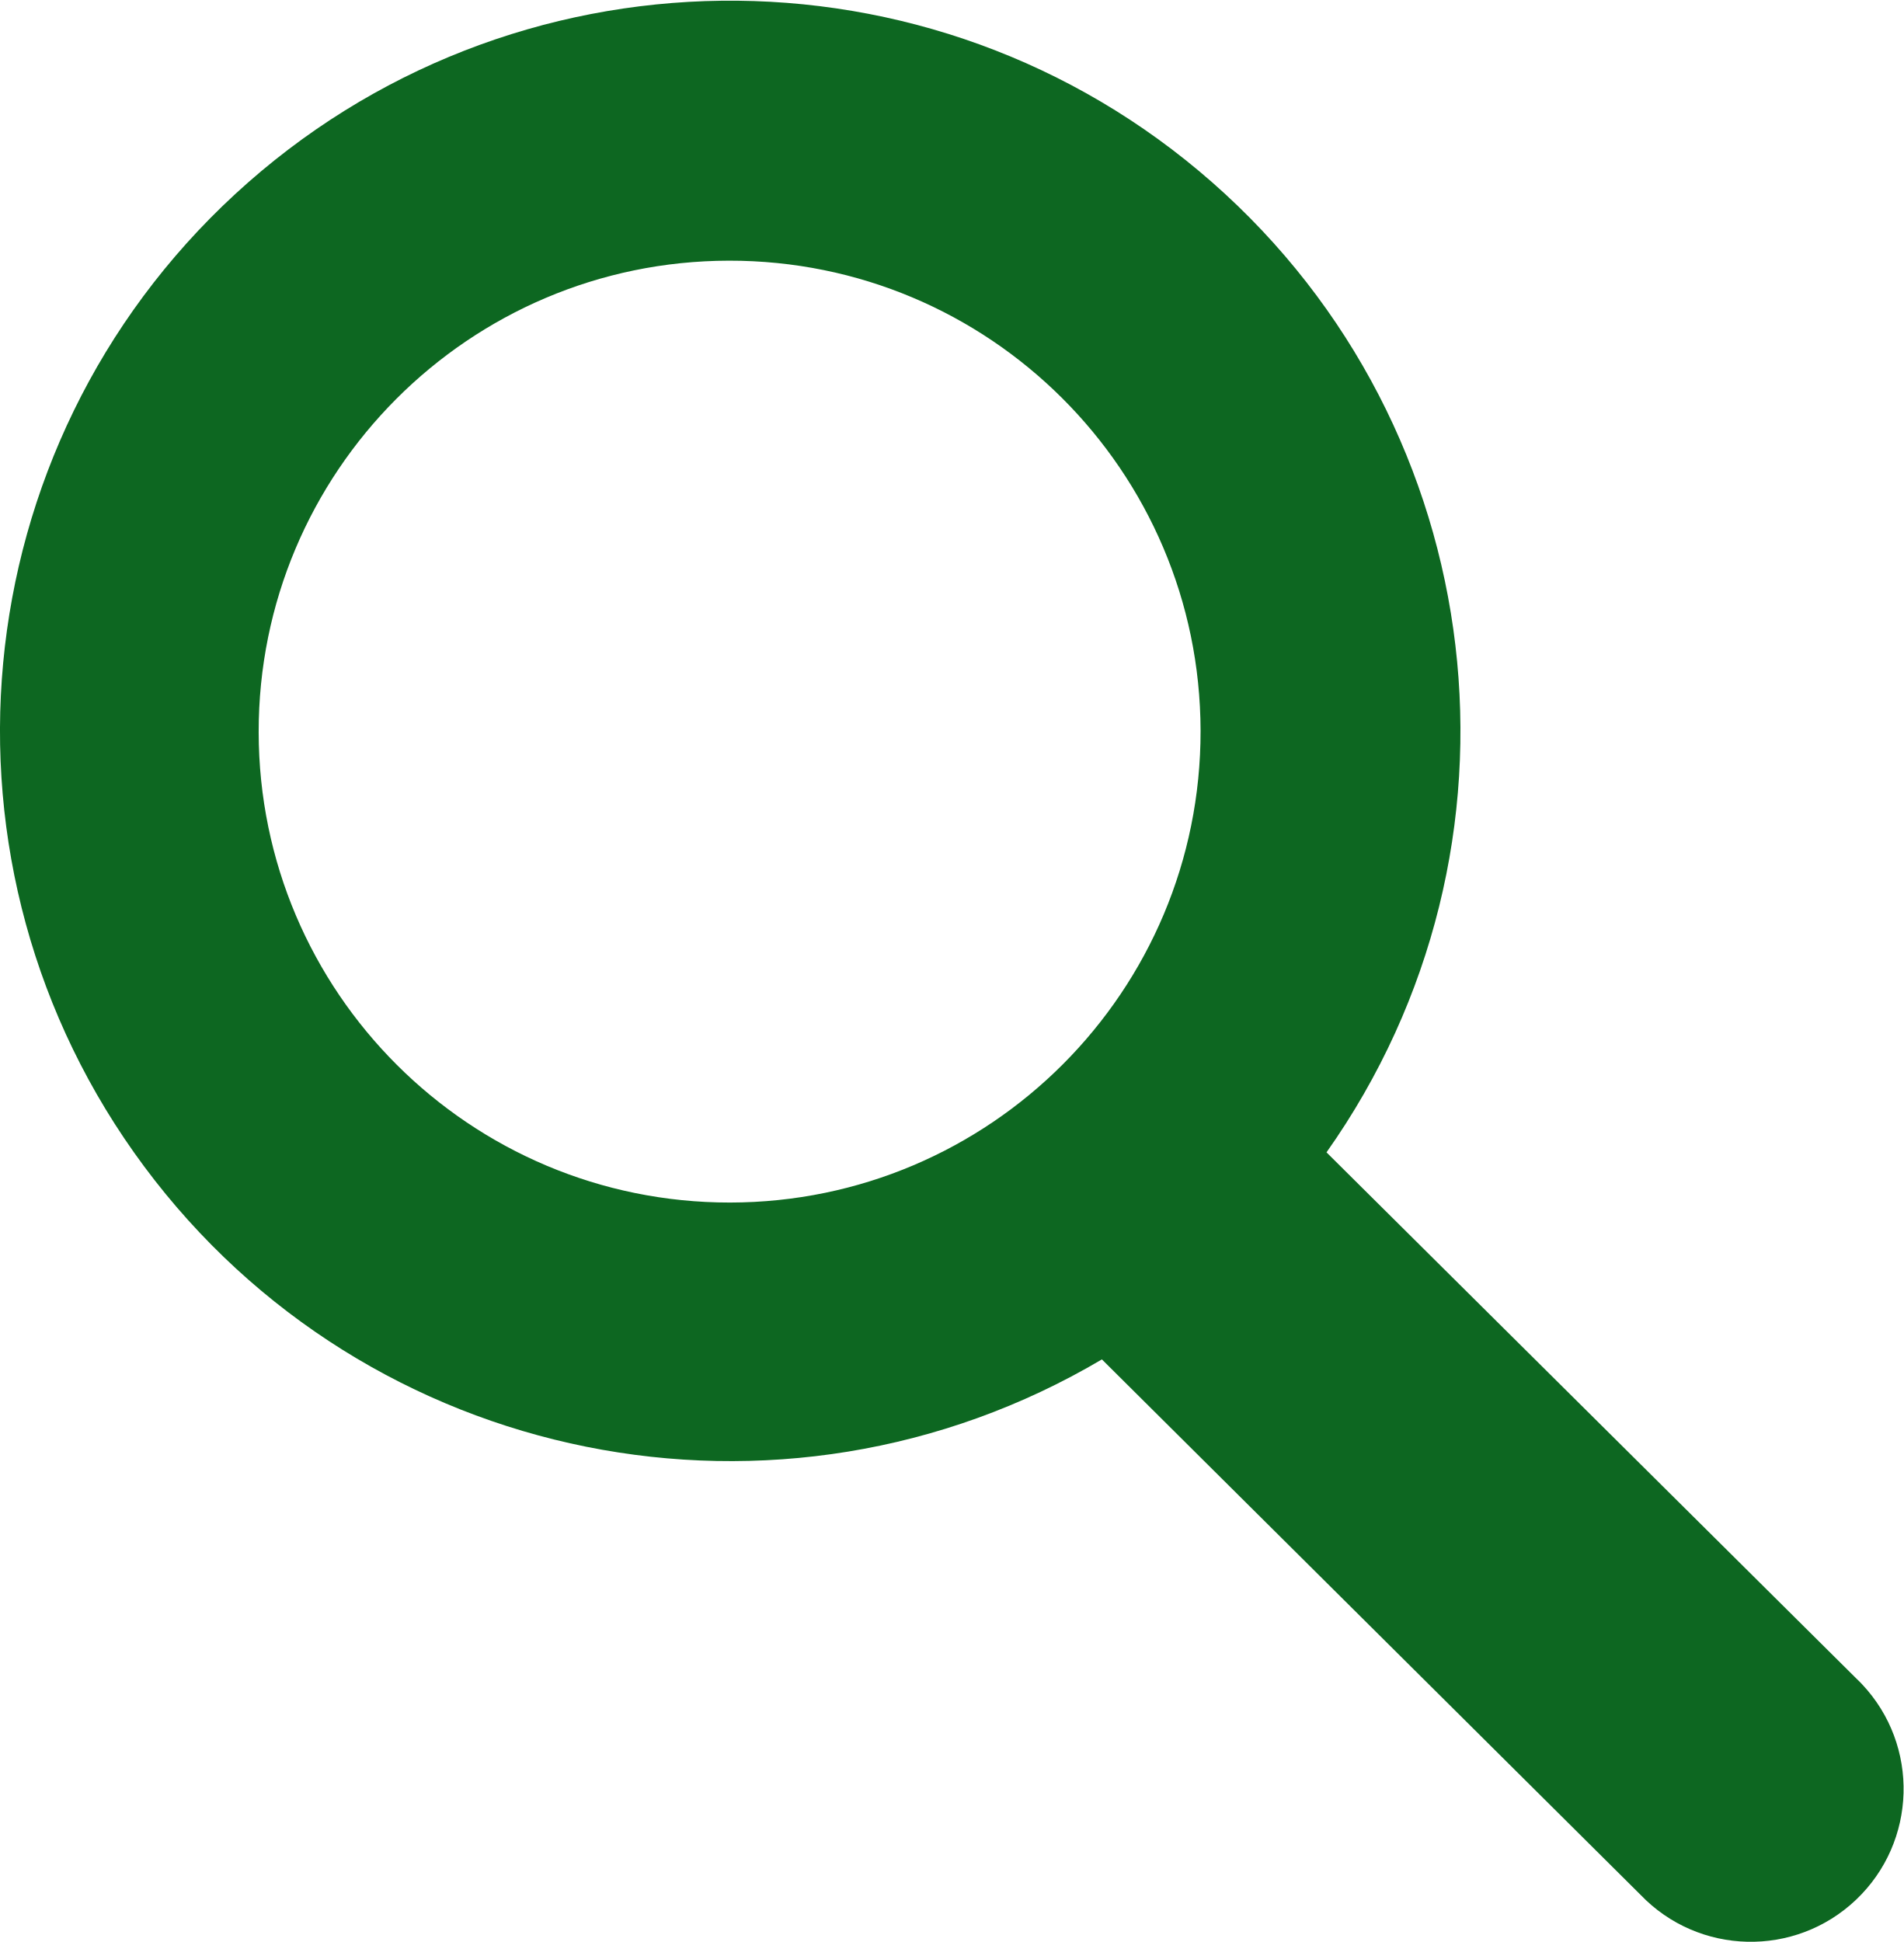
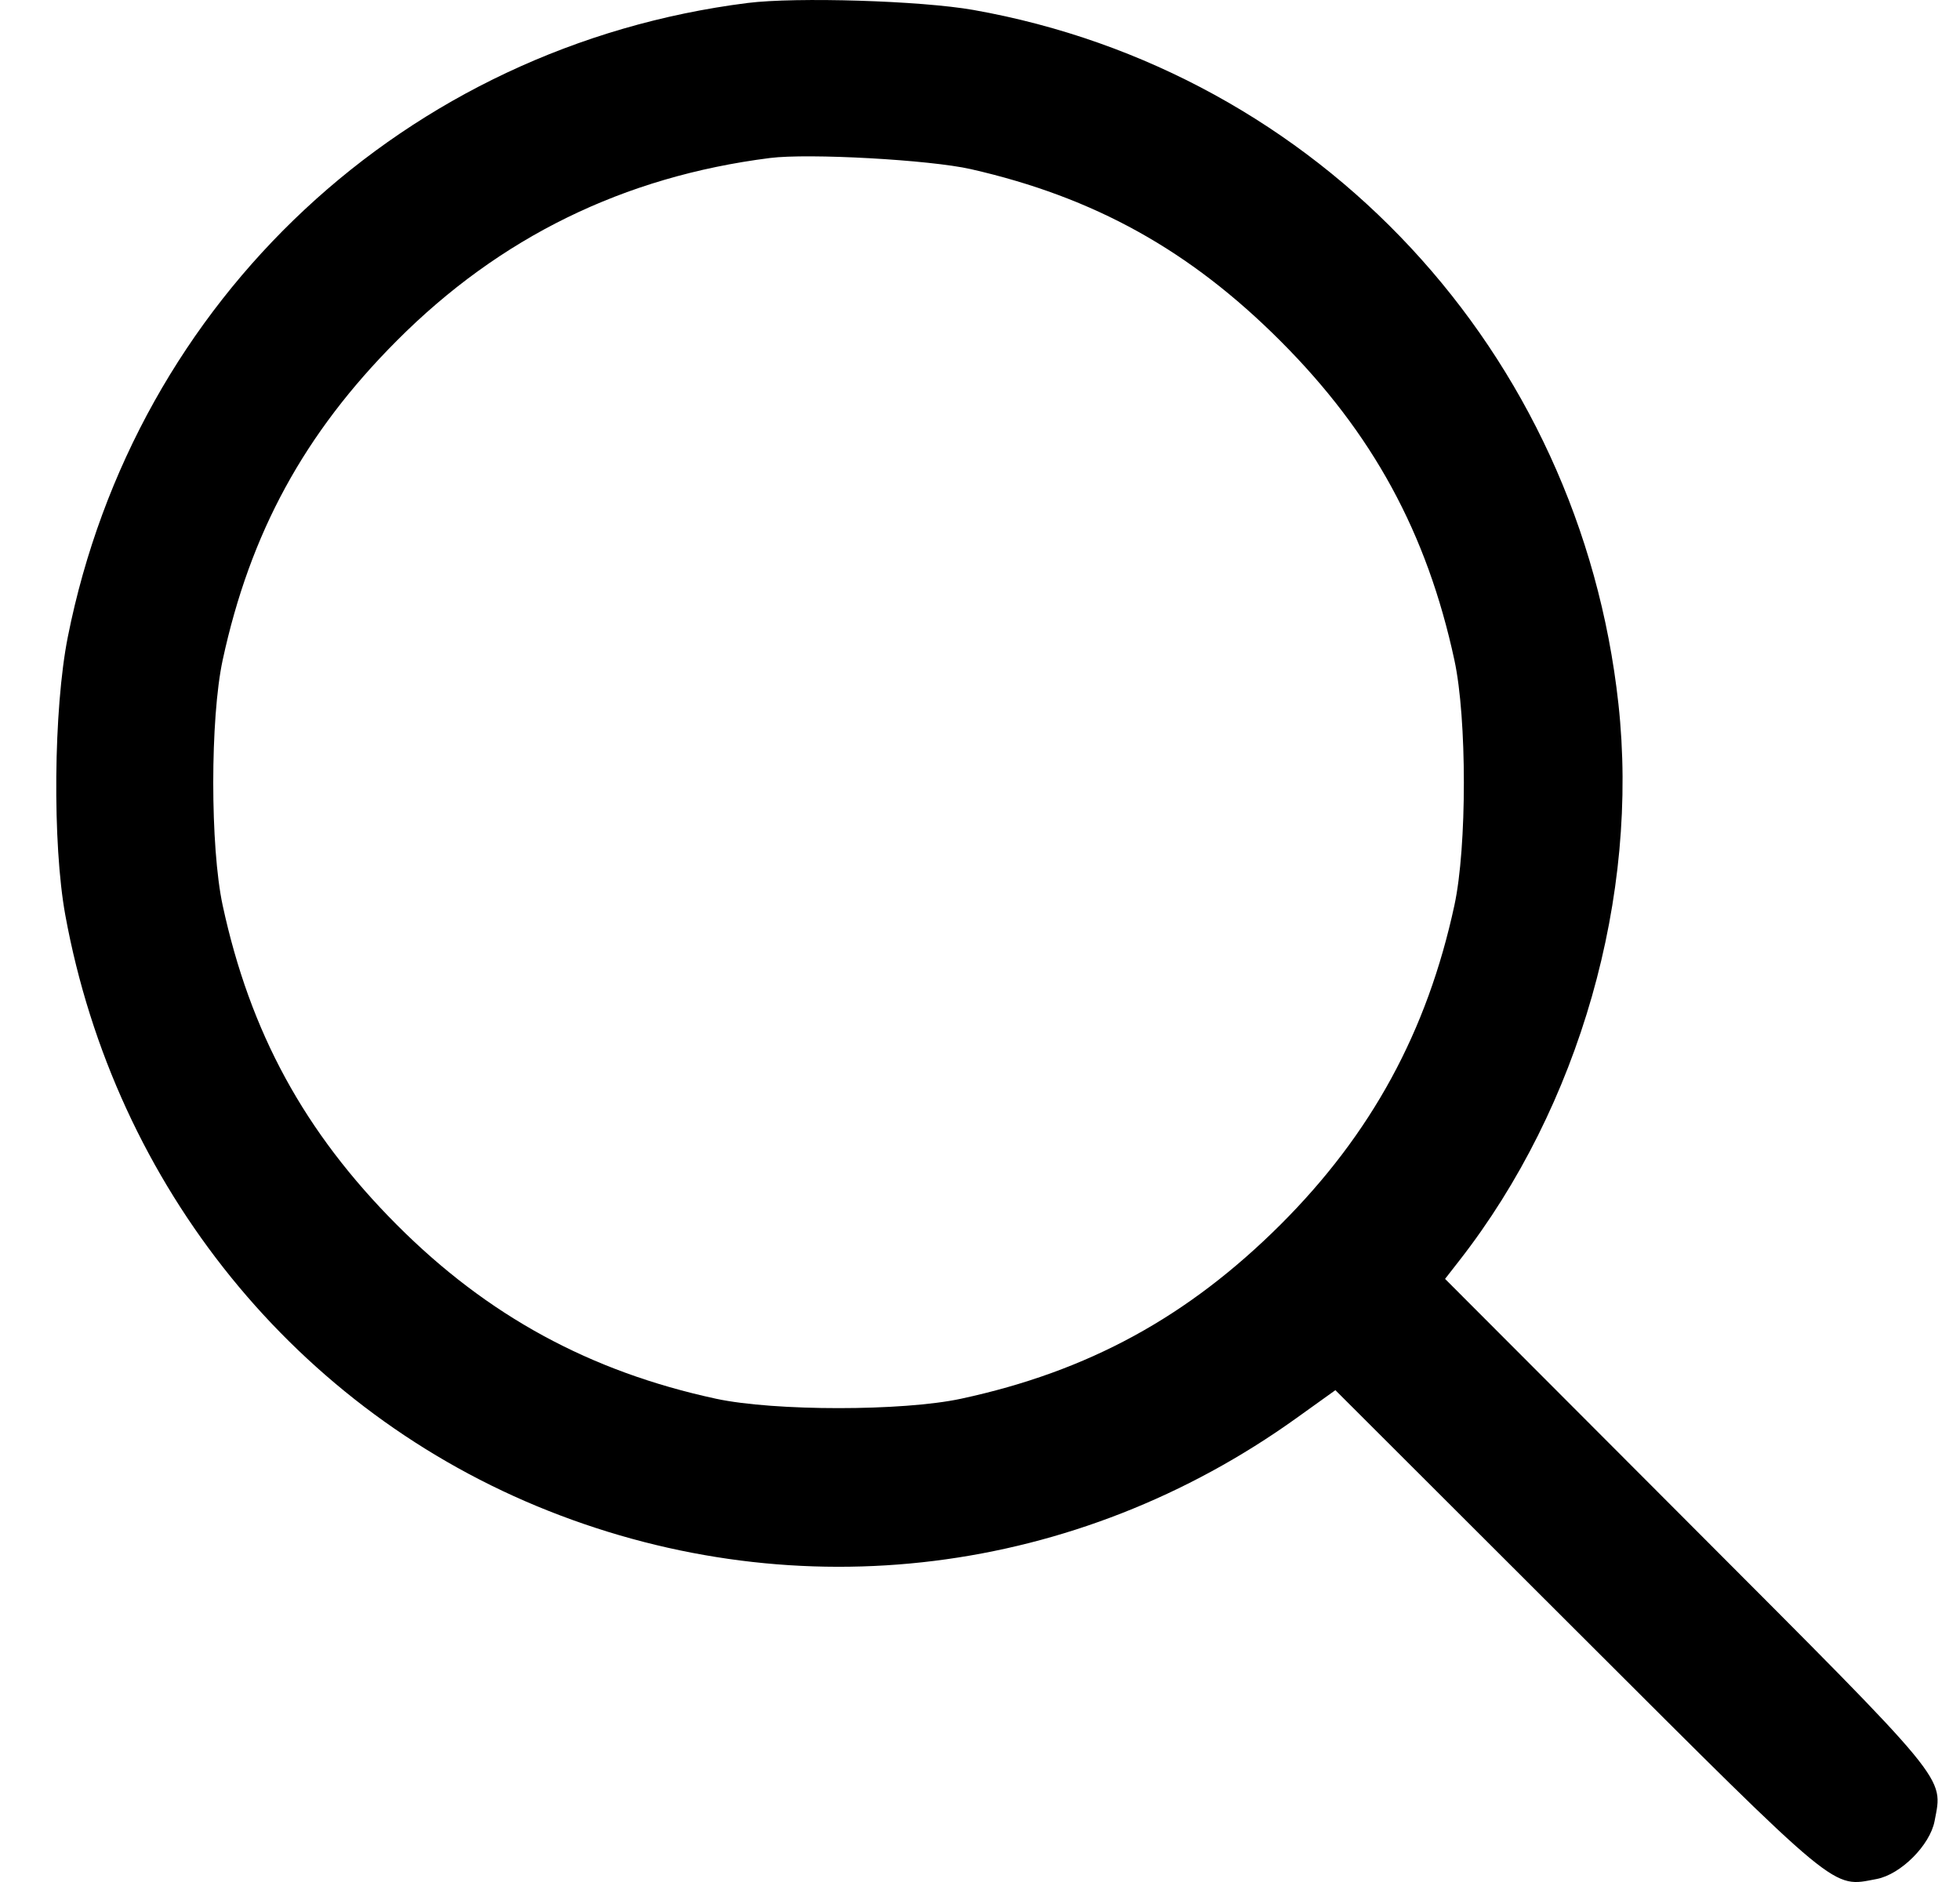
- <svg xmlns="http://www.w3.org/2000/svg" width="25.49" height="26" viewBox="0 0 25.49 26">
-   <path d="M17.868,15.428A9.776,9.776,0,1,0,14.861,18.2l7.209,7.166a2.046,2.046,0,0,0,2.967-2.818c-.025-.026-.048-.05-.075-.075ZM9.882,16.1a6.305,6.305,0,1,1,6.3-6.317,6.307,6.307,0,0,1-6.3,6.317Zm0,0" transform="translate(-0.109 0)" fill="#0d6721" />
+ <svg xmlns="http://www.w3.org/2000/svg" width="25" height="24" viewBox="0 0 25 24" fill="none">
+   <path fill-rule="evenodd" clip-rule="evenodd" d="M9.535 0.038C5.179 0.589 1.723 3.811 0.865 8.122C0.682 9.041 0.667 10.762 0.833 11.67C1.467 15.136 3.79 17.998 6.998 19.268C10.196 20.535 13.733 20.095 16.539 18.082L17.033 17.728L20.134 20.824C23.495 24.179 23.362 24.07 23.936 23.962C24.244 23.904 24.618 23.53 24.676 23.222C24.784 22.648 24.893 22.781 21.533 19.415L18.432 16.309L18.619 16.069C20.147 14.109 20.912 11.428 20.643 8.975C20.152 4.49 16.821 0.908 12.416 0.127C11.747 0.009 10.156 -0.04 9.535 0.038ZM9.82 2.015C7.955 2.252 6.376 3.025 5.061 4.345C3.882 5.527 3.19 6.797 2.84 8.418C2.68 9.161 2.68 10.802 2.84 11.545C3.19 13.166 3.882 14.436 5.061 15.619C6.217 16.778 7.524 17.49 9.132 17.837C9.876 17.997 11.516 17.997 12.259 17.837C13.88 17.488 15.15 16.795 16.333 15.617C17.492 14.46 18.204 13.154 18.551 11.545C18.712 10.802 18.712 9.161 18.551 8.418C18.201 6.796 17.508 5.524 16.331 4.347C15.175 3.191 13.959 2.516 12.384 2.157C11.862 2.038 10.313 1.952 9.82 2.015Z" fill="black" />
</svg>
